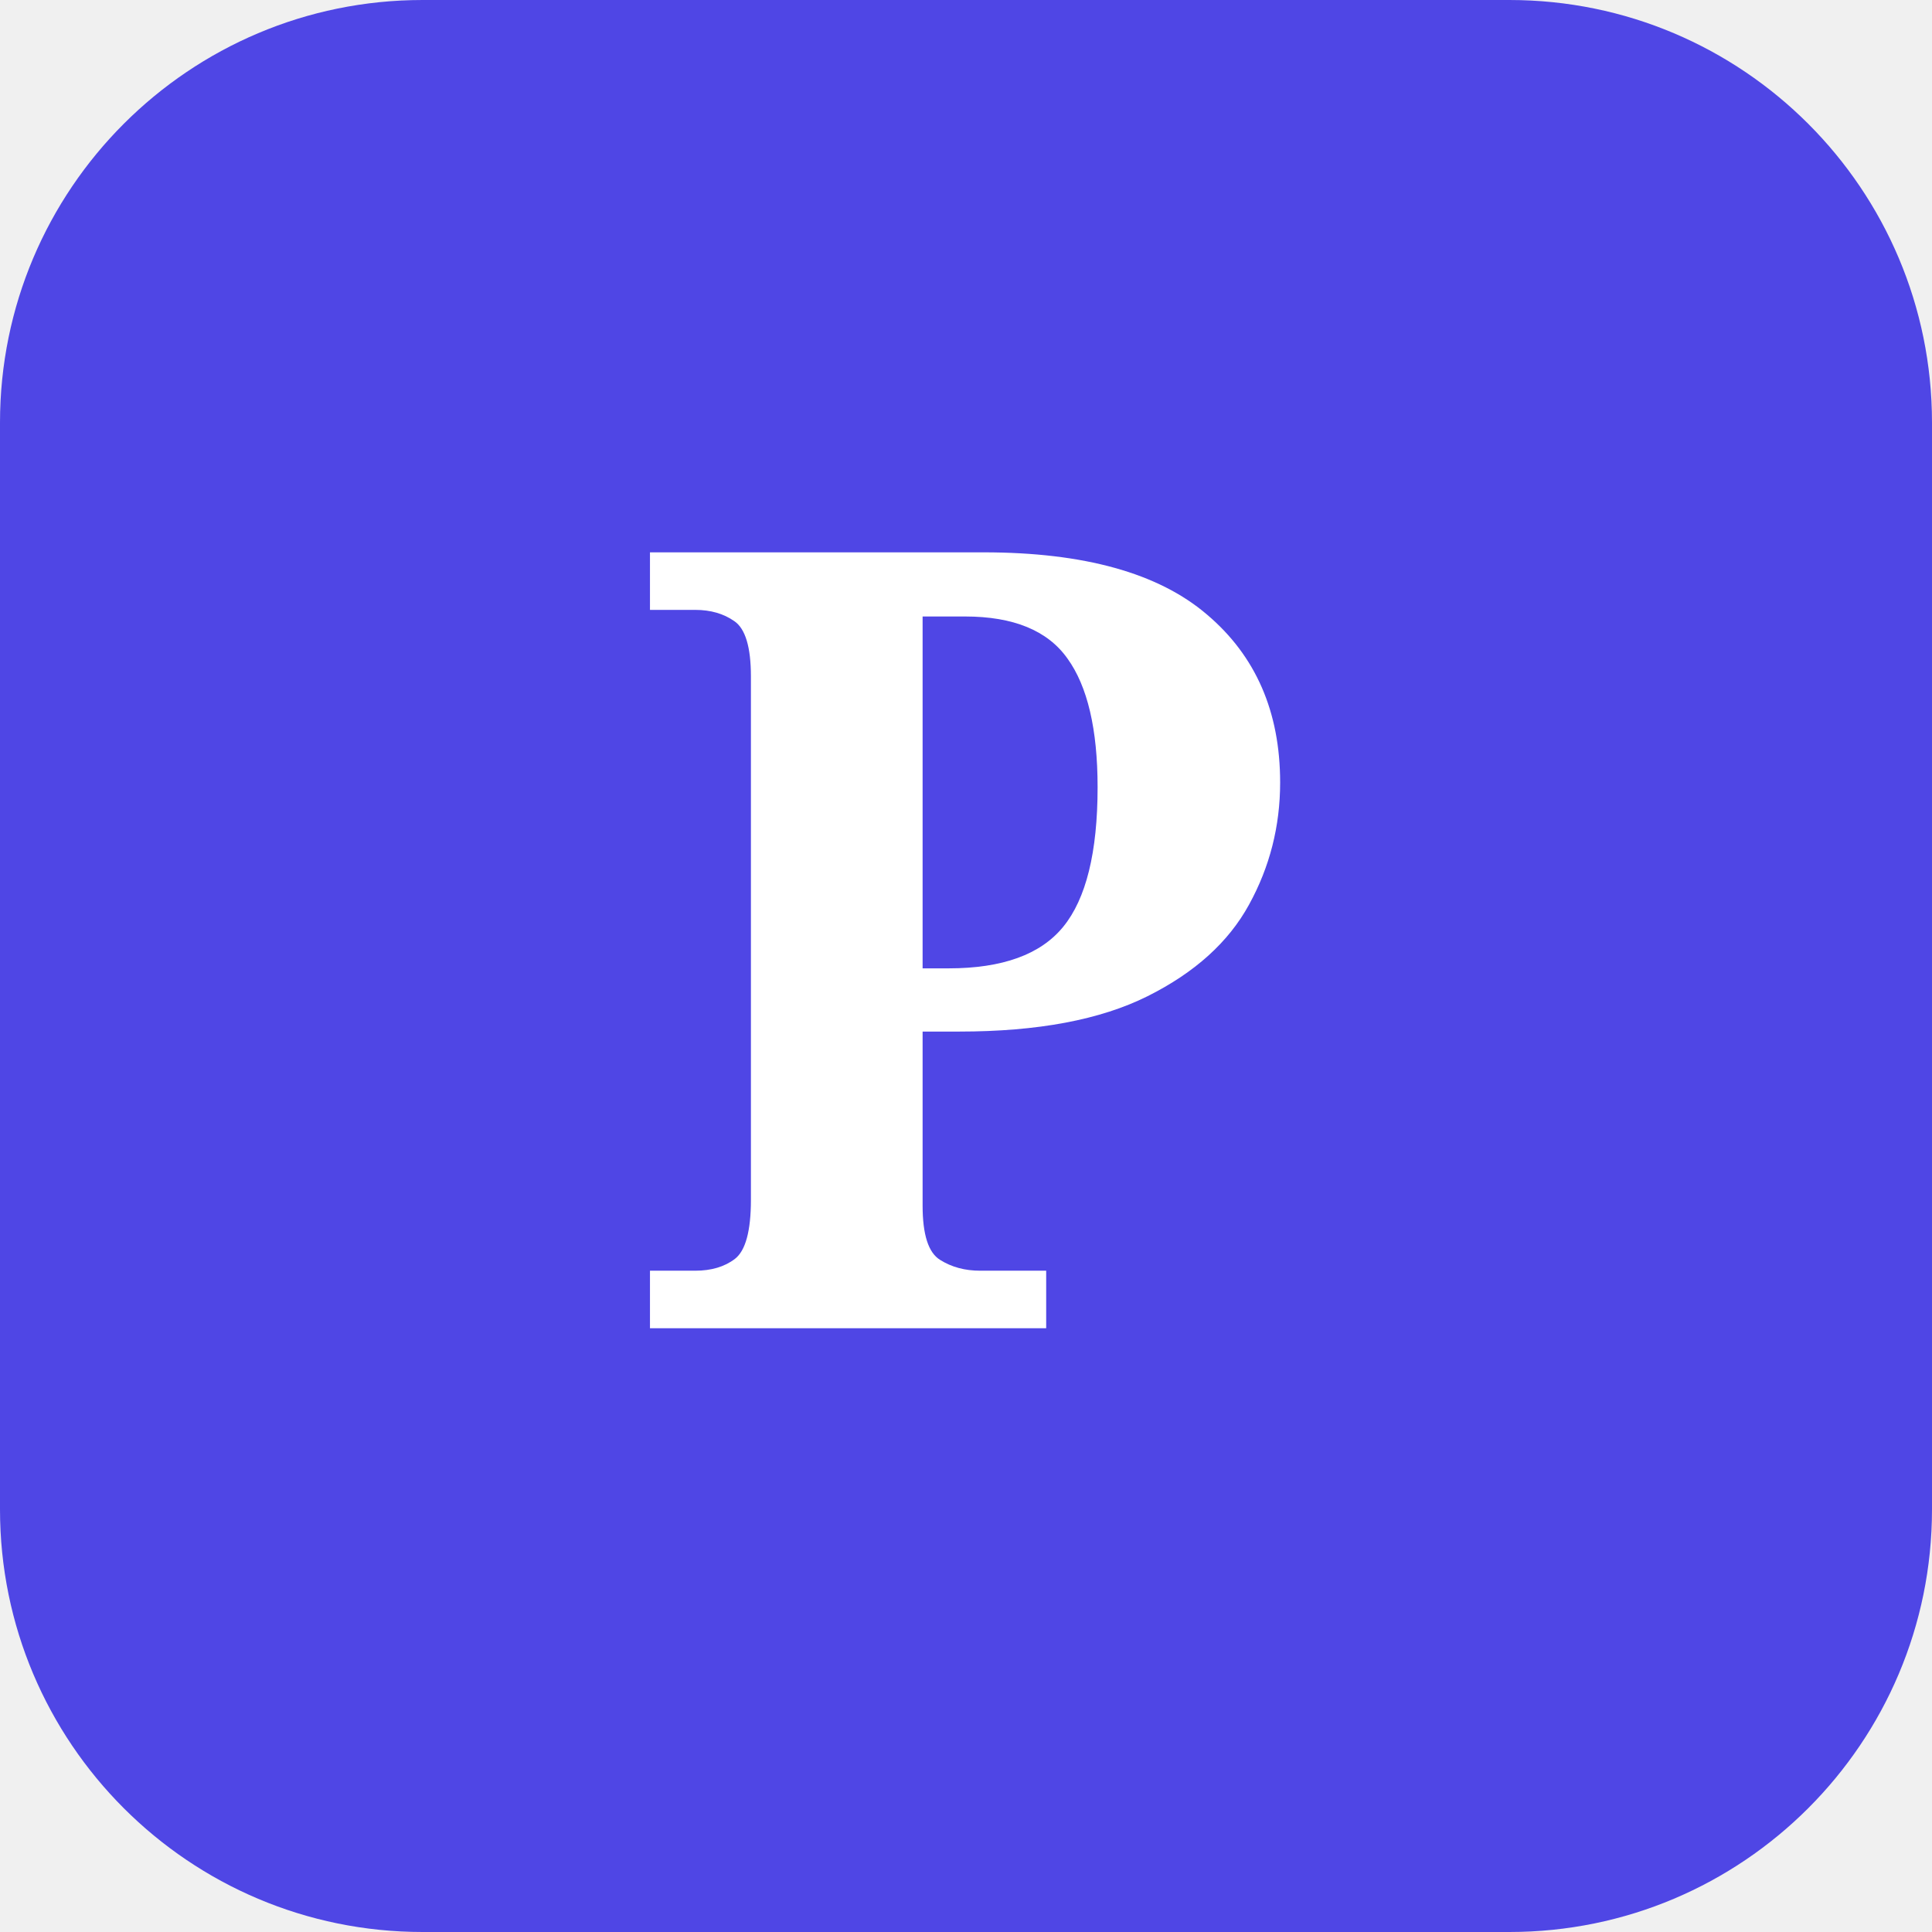
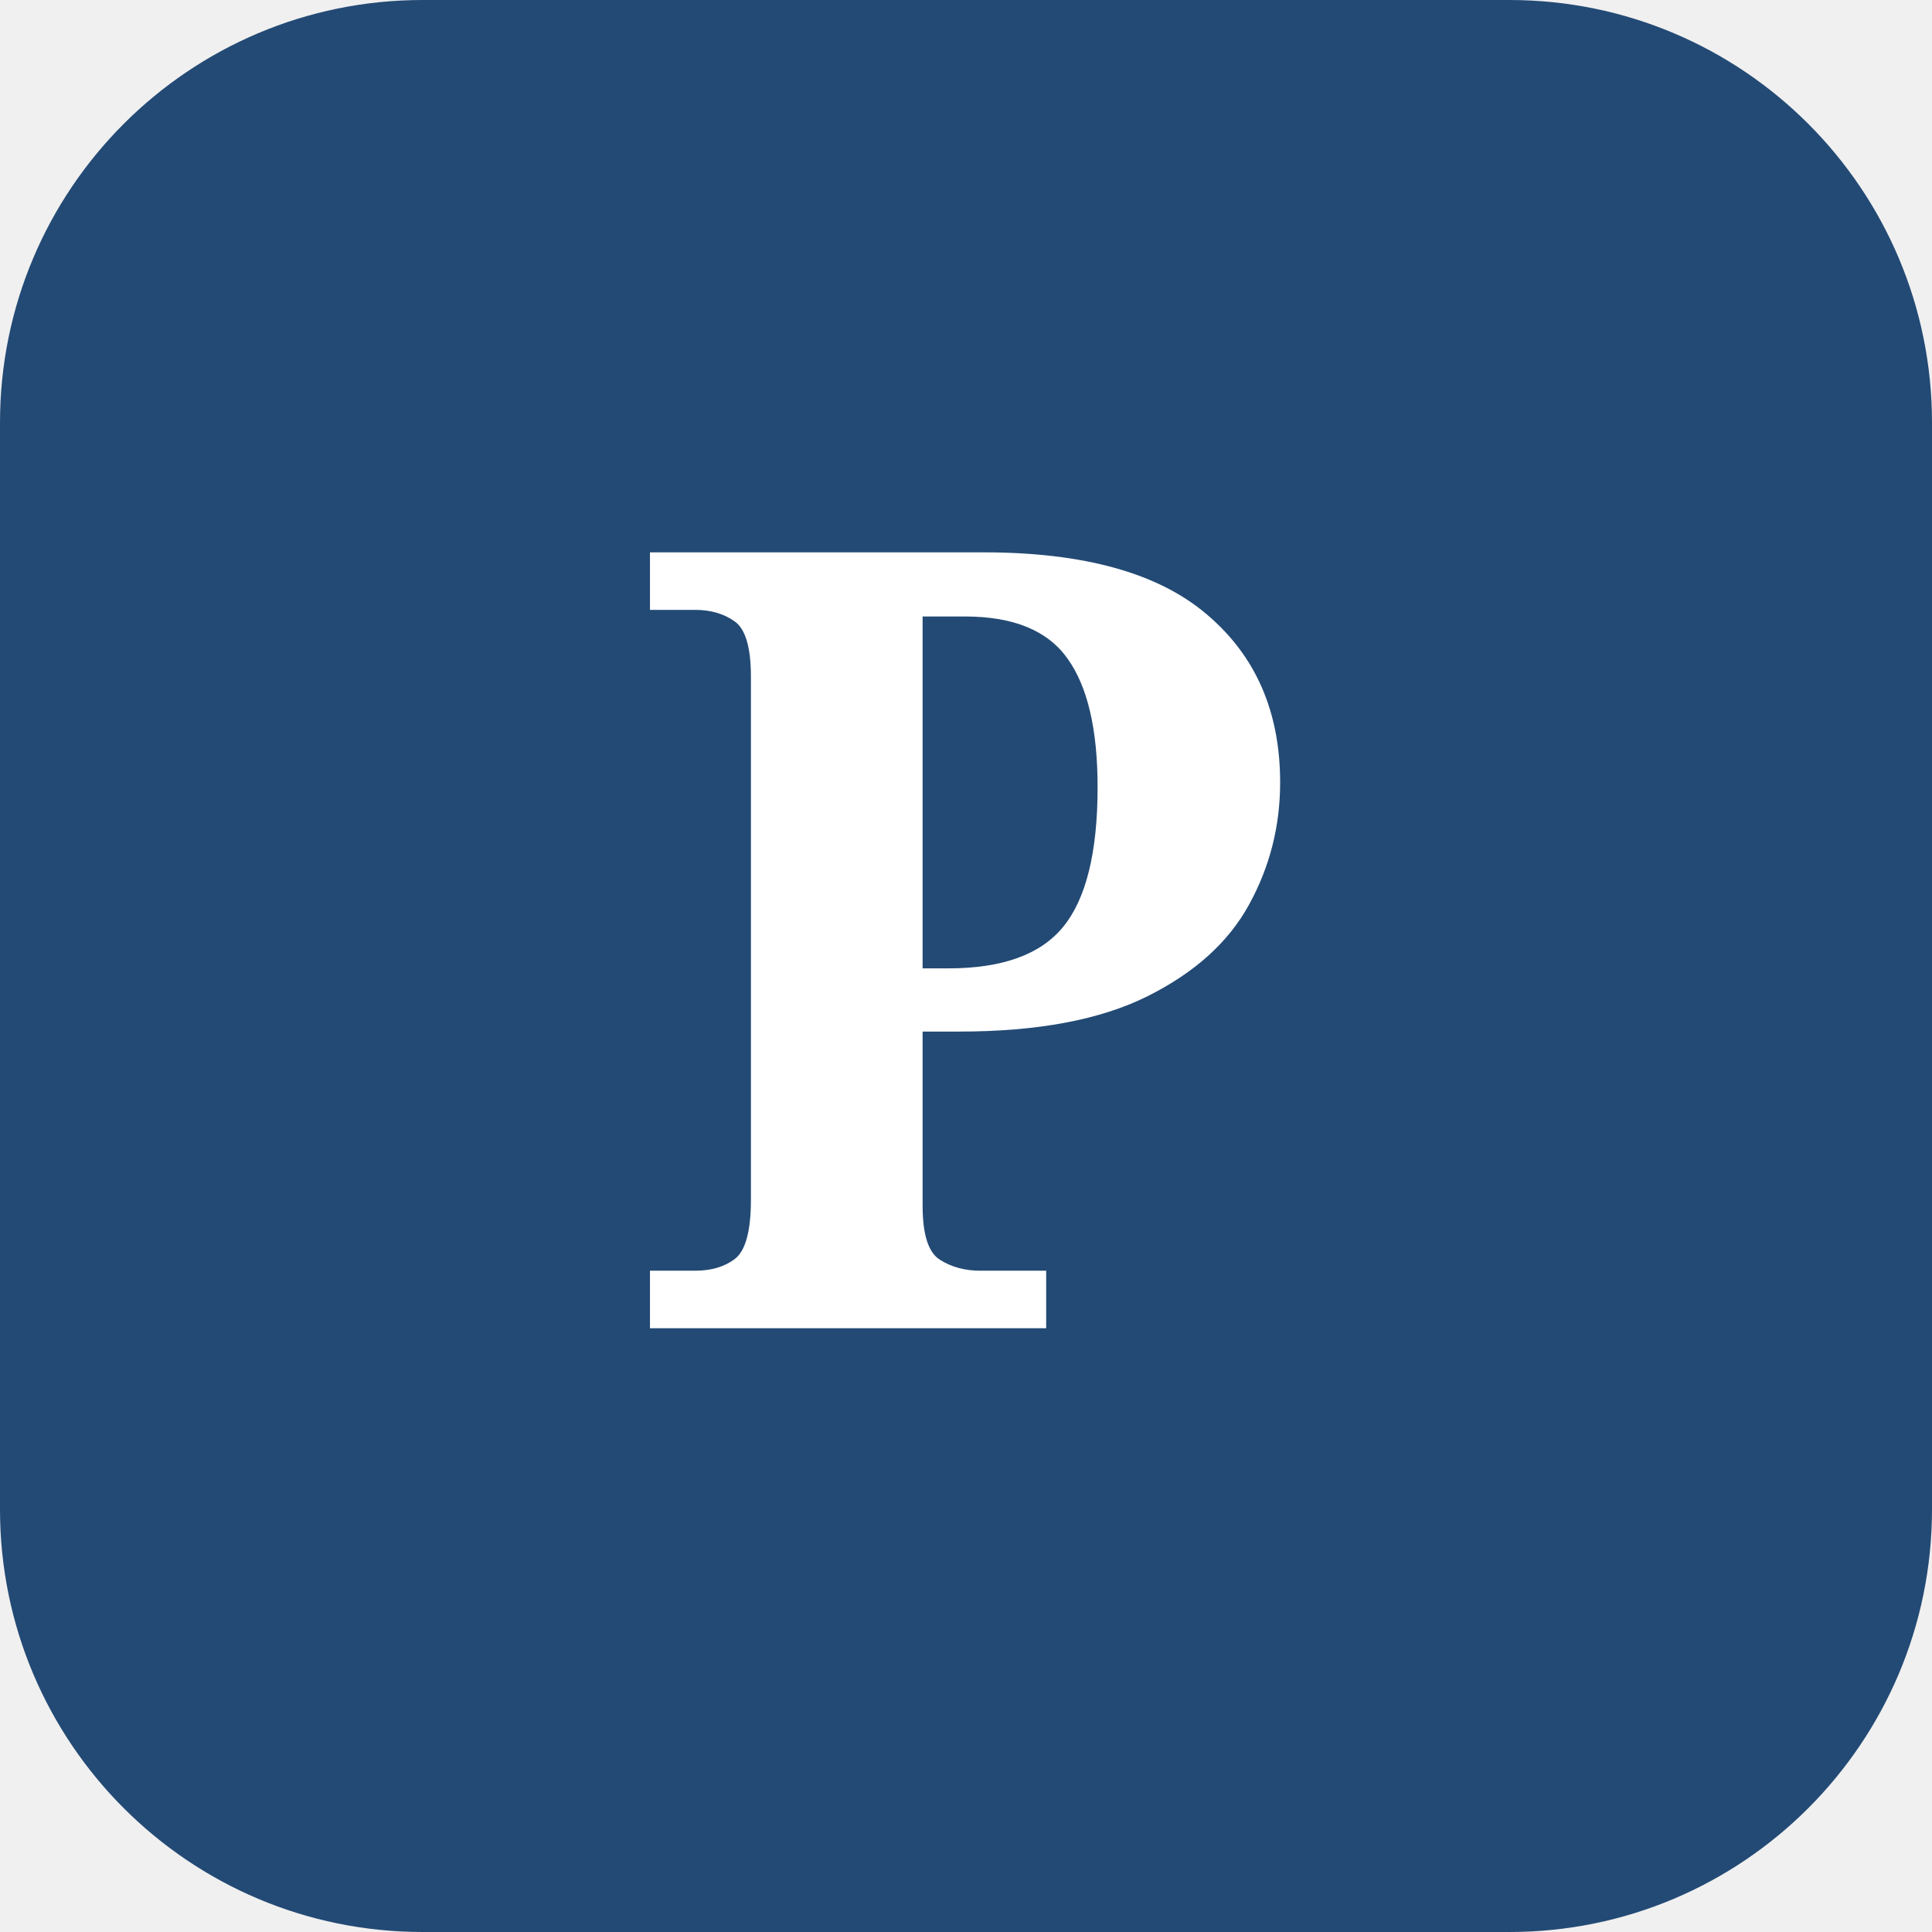
<svg xmlns="http://www.w3.org/2000/svg" viewBox="0 0 64 64">
-   <rect width="64" height="64" rx="14" fill="#4f46e5" />
+   <rect width="64" height="64" rx="14" fill="#234a75" />
  <text x="32" y="44" text-anchor="middle" font-family="Georgia, serif" font-size="36" font-weight="600" fill="#ffffff">P</text>
</svg>
